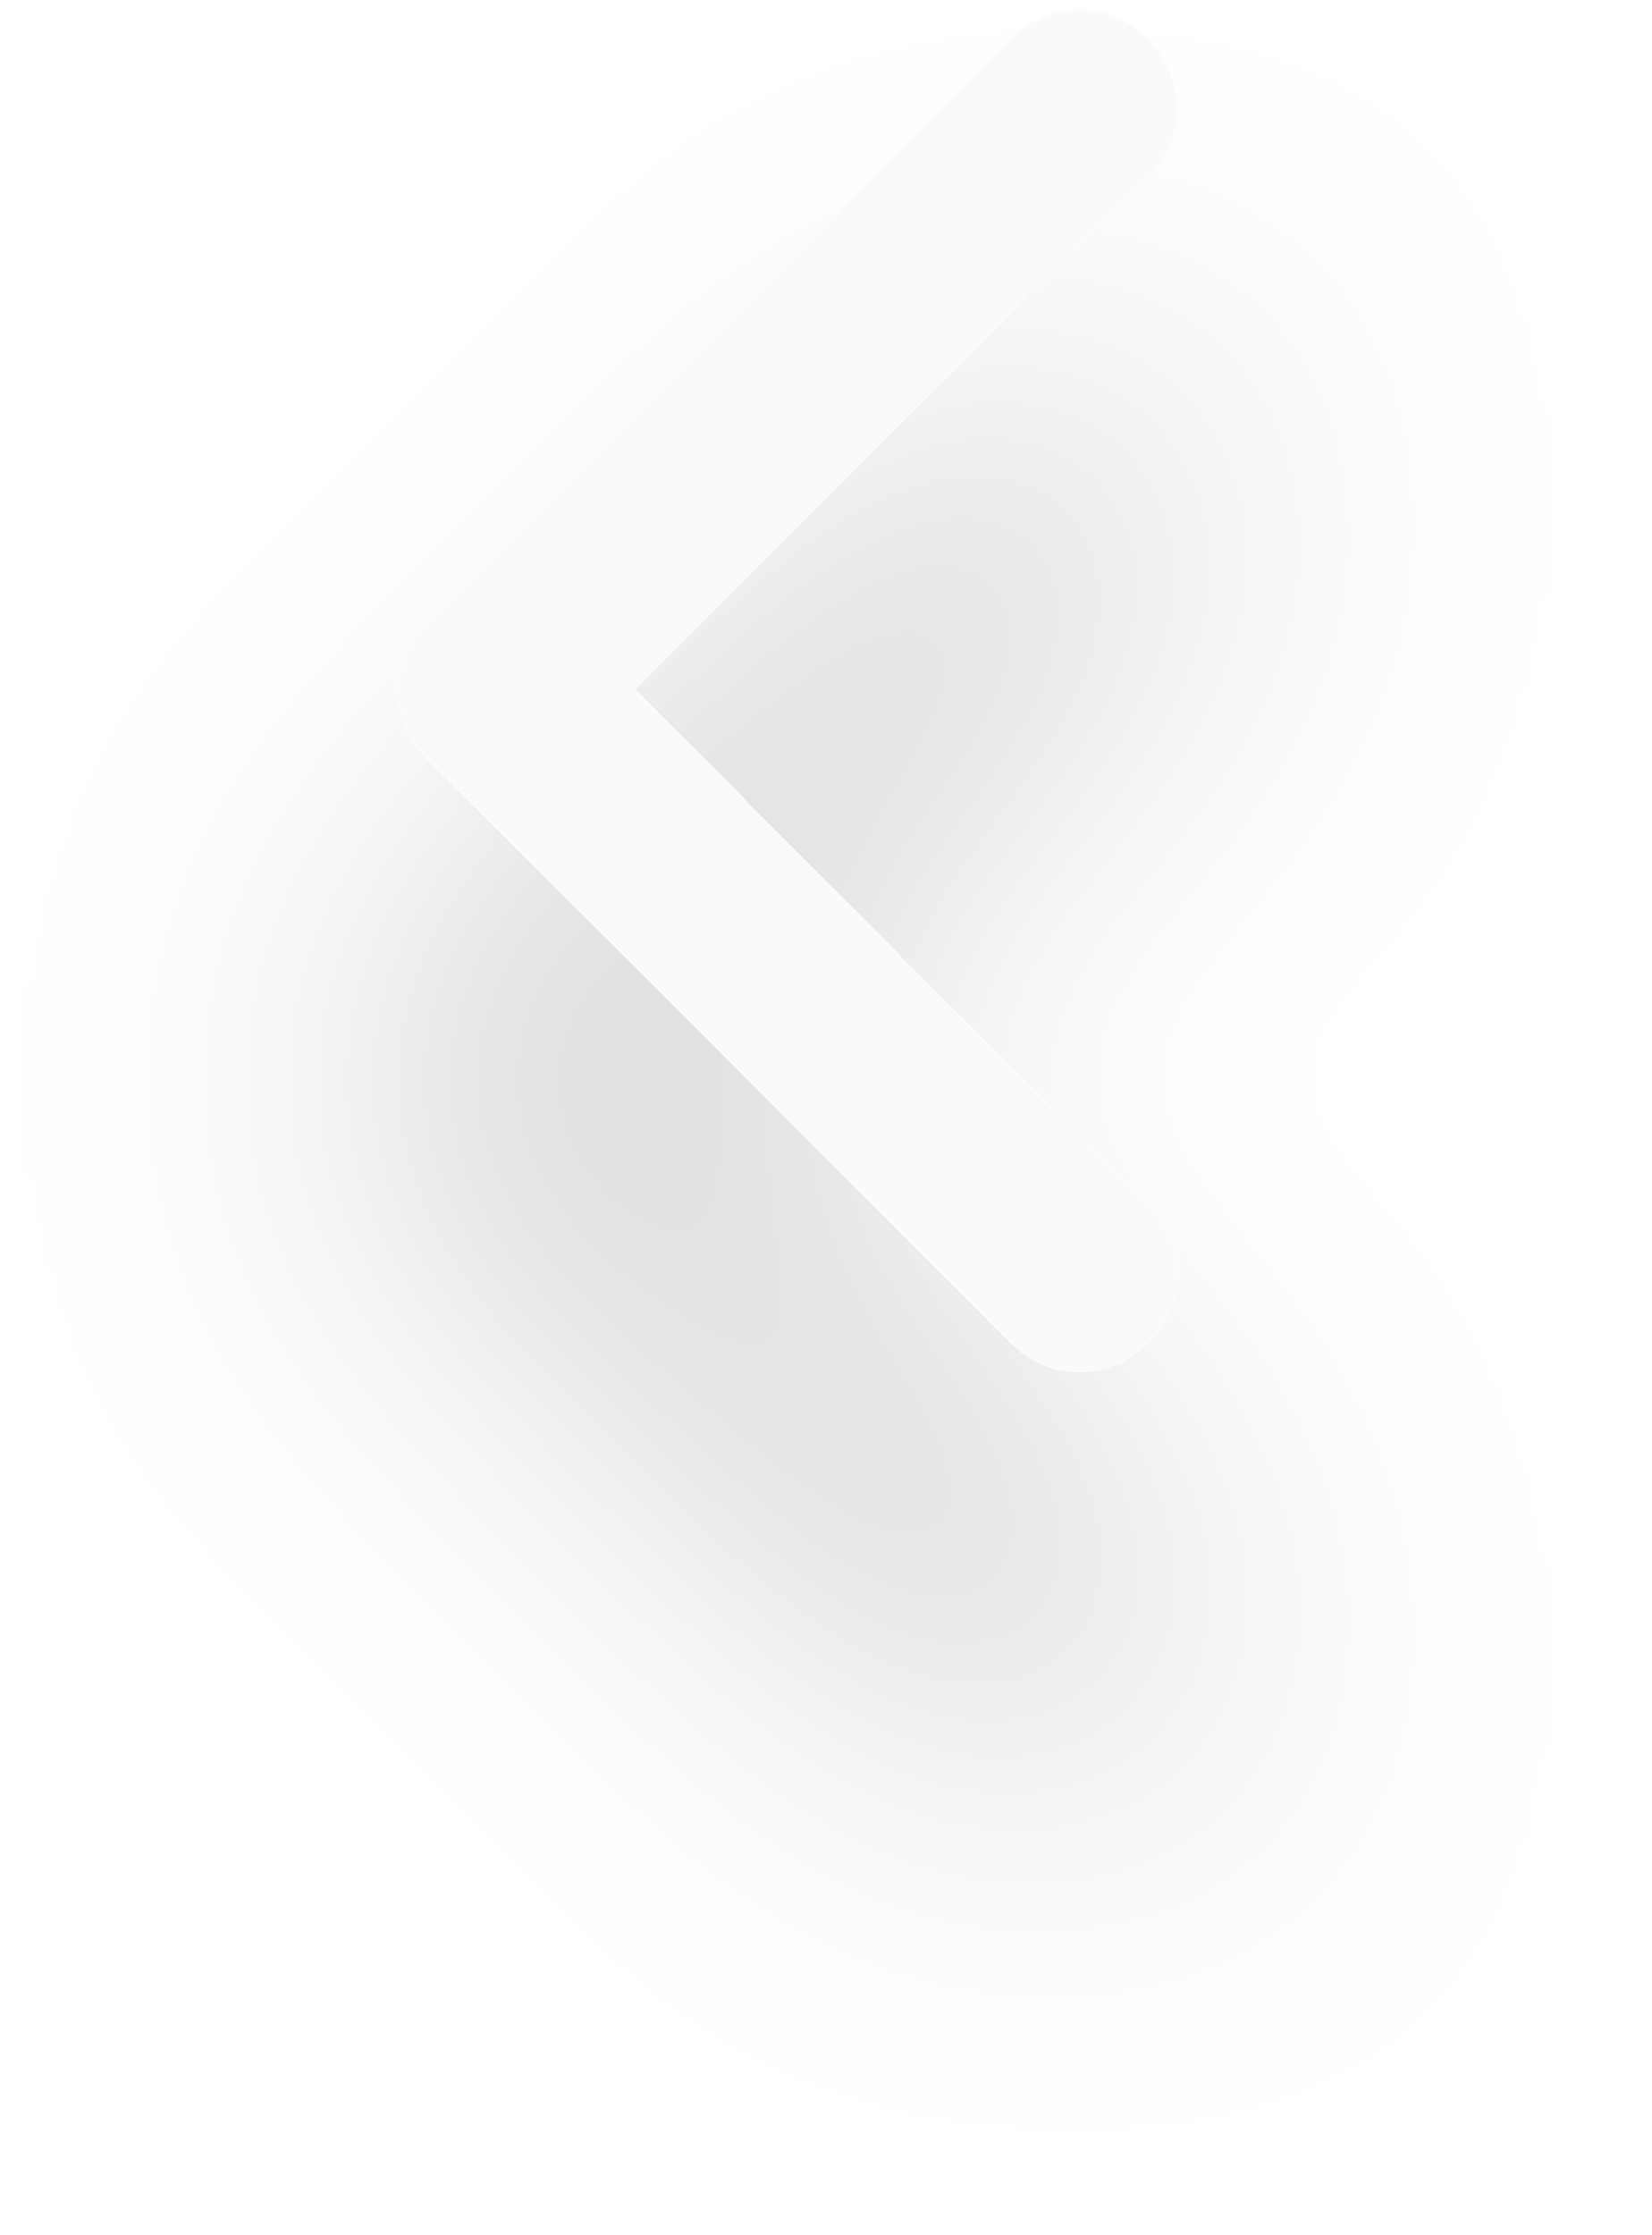
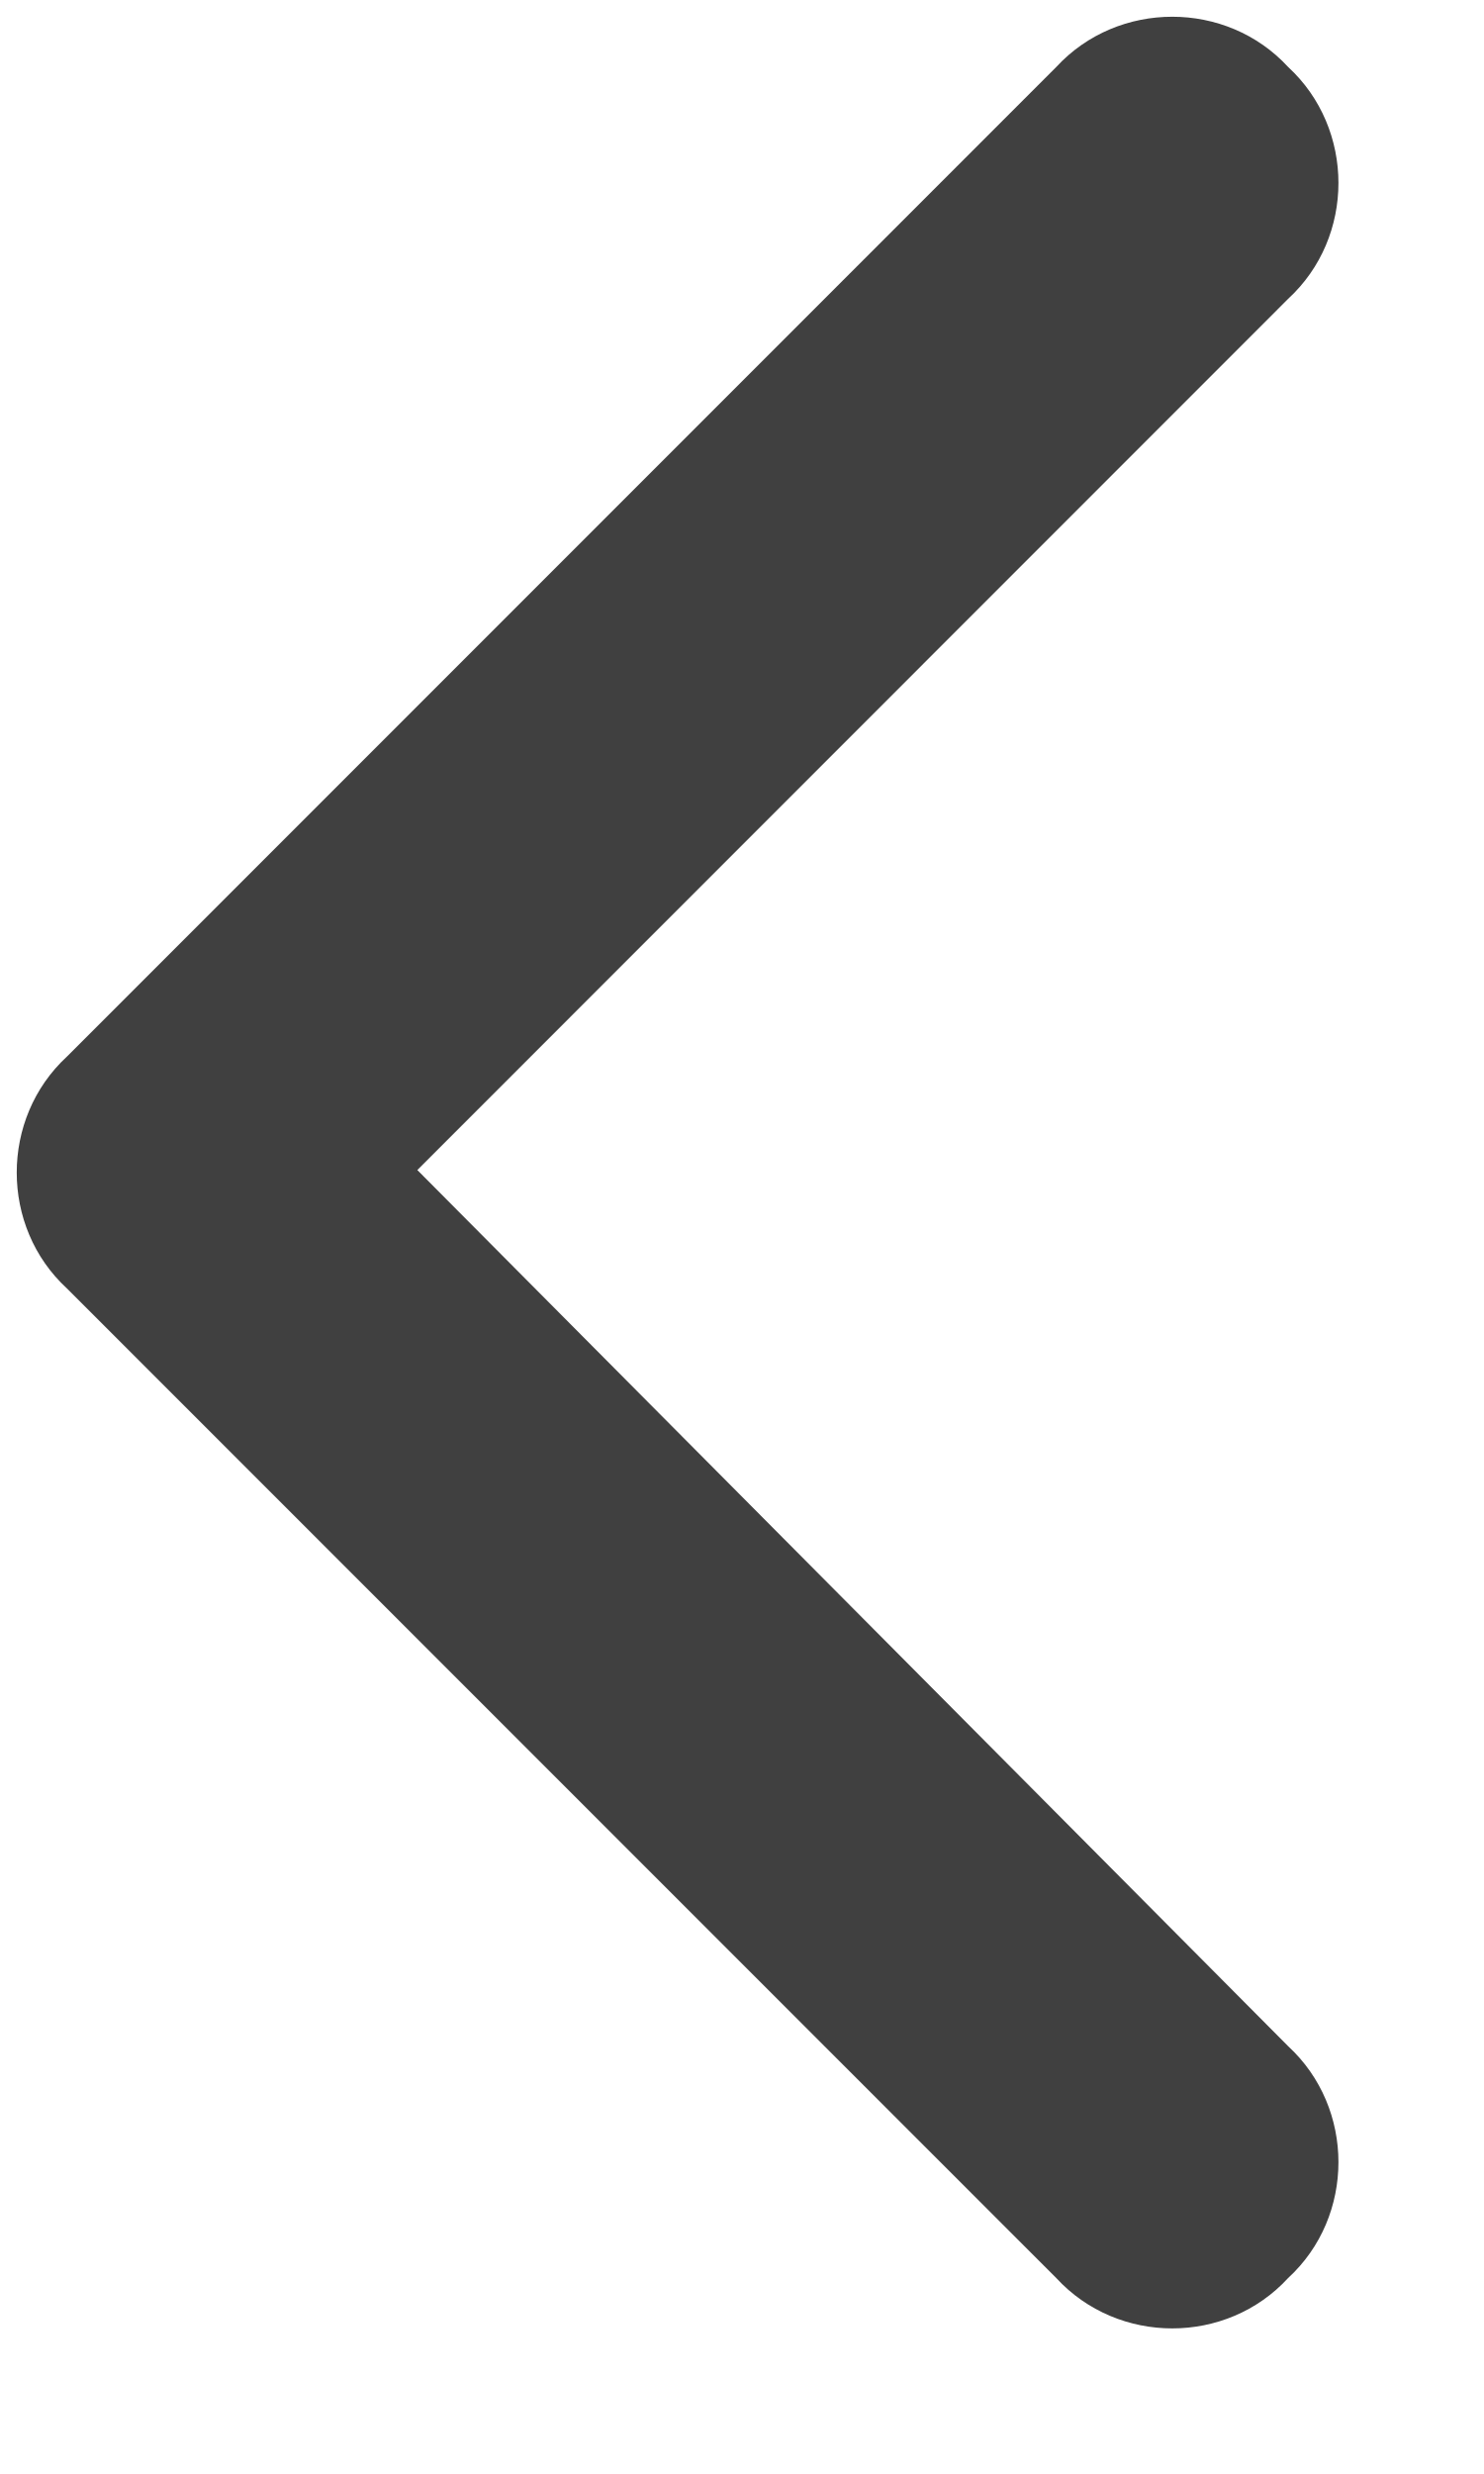
- <svg xmlns="http://www.w3.org/2000/svg" width="17" height="23" viewBox="0 0 17 23" fill="none">
-   <g filter="url(#filter0_d_183_928)">
-     <path d="M4.406 6.406L10.406 0.406C10.781 0 11.438 0 11.812 0.406C12.219 0.781 12.219 1.438 11.812 1.812L6.531 7.094L11.812 12.406C12.219 12.781 12.219 13.438 11.812 13.812C11.438 14.219 10.781 14.219 10.406 13.812L4.406 7.812C4 7.438 4 6.781 4.406 6.406Z" fill="#FAFAFA" />
-   </g>
-   <defs>
-     <filter id="filter0_d_183_928" x="0" y="0" width="16.219" height="22.219" filterUnits="userSpaceOnUse" color-interpolation-filters="sRGB">
-       <feFlood flood-opacity="0" result="BackgroundImageFix" />
-       <feColorMatrix in="SourceAlpha" type="matrix" values="0 0 0 0 0 0 0 0 0 0 0 0 0 0 0 0 0 0 127 0" result="hardAlpha" />
-       <feOffset dy="4" />
-       <feGaussianBlur stdDeviation="2" />
-       <feComposite in2="hardAlpha" operator="out" />
-       <feColorMatrix type="matrix" values="0 0 0 0 0 0 0 0 0 0 0 0 0 0 0 0 0 0 0.25 0" />
-       <feBlend mode="normal" in2="BackgroundImageFix" result="effect1_dropShadow_183_928" />
-       <feBlend mode="normal" in="SourceGraphic" in2="effect1_dropShadow_183_928" result="shape" />
-     </filter>
-   </defs>
+ <svg xmlns="http://www.w3.org/2000/svg" width="9" height="15" viewBox="0 0 9 15" fill="none">
+   <path d="M0.406 6.406L6.406 0.406C6.781 0 7.438 0 7.812 0.406C8.219 0.781 8.219 1.438 7.812 1.812L2.531 7.094L7.812 12.406C8.219 12.781 8.219 13.438 7.812 13.812C7.438 14.219 6.781 14.219 6.406 13.812L0.406 7.812C0 7.438 0 6.781 0.406 6.406Z" fill="#404040" />
</svg>
